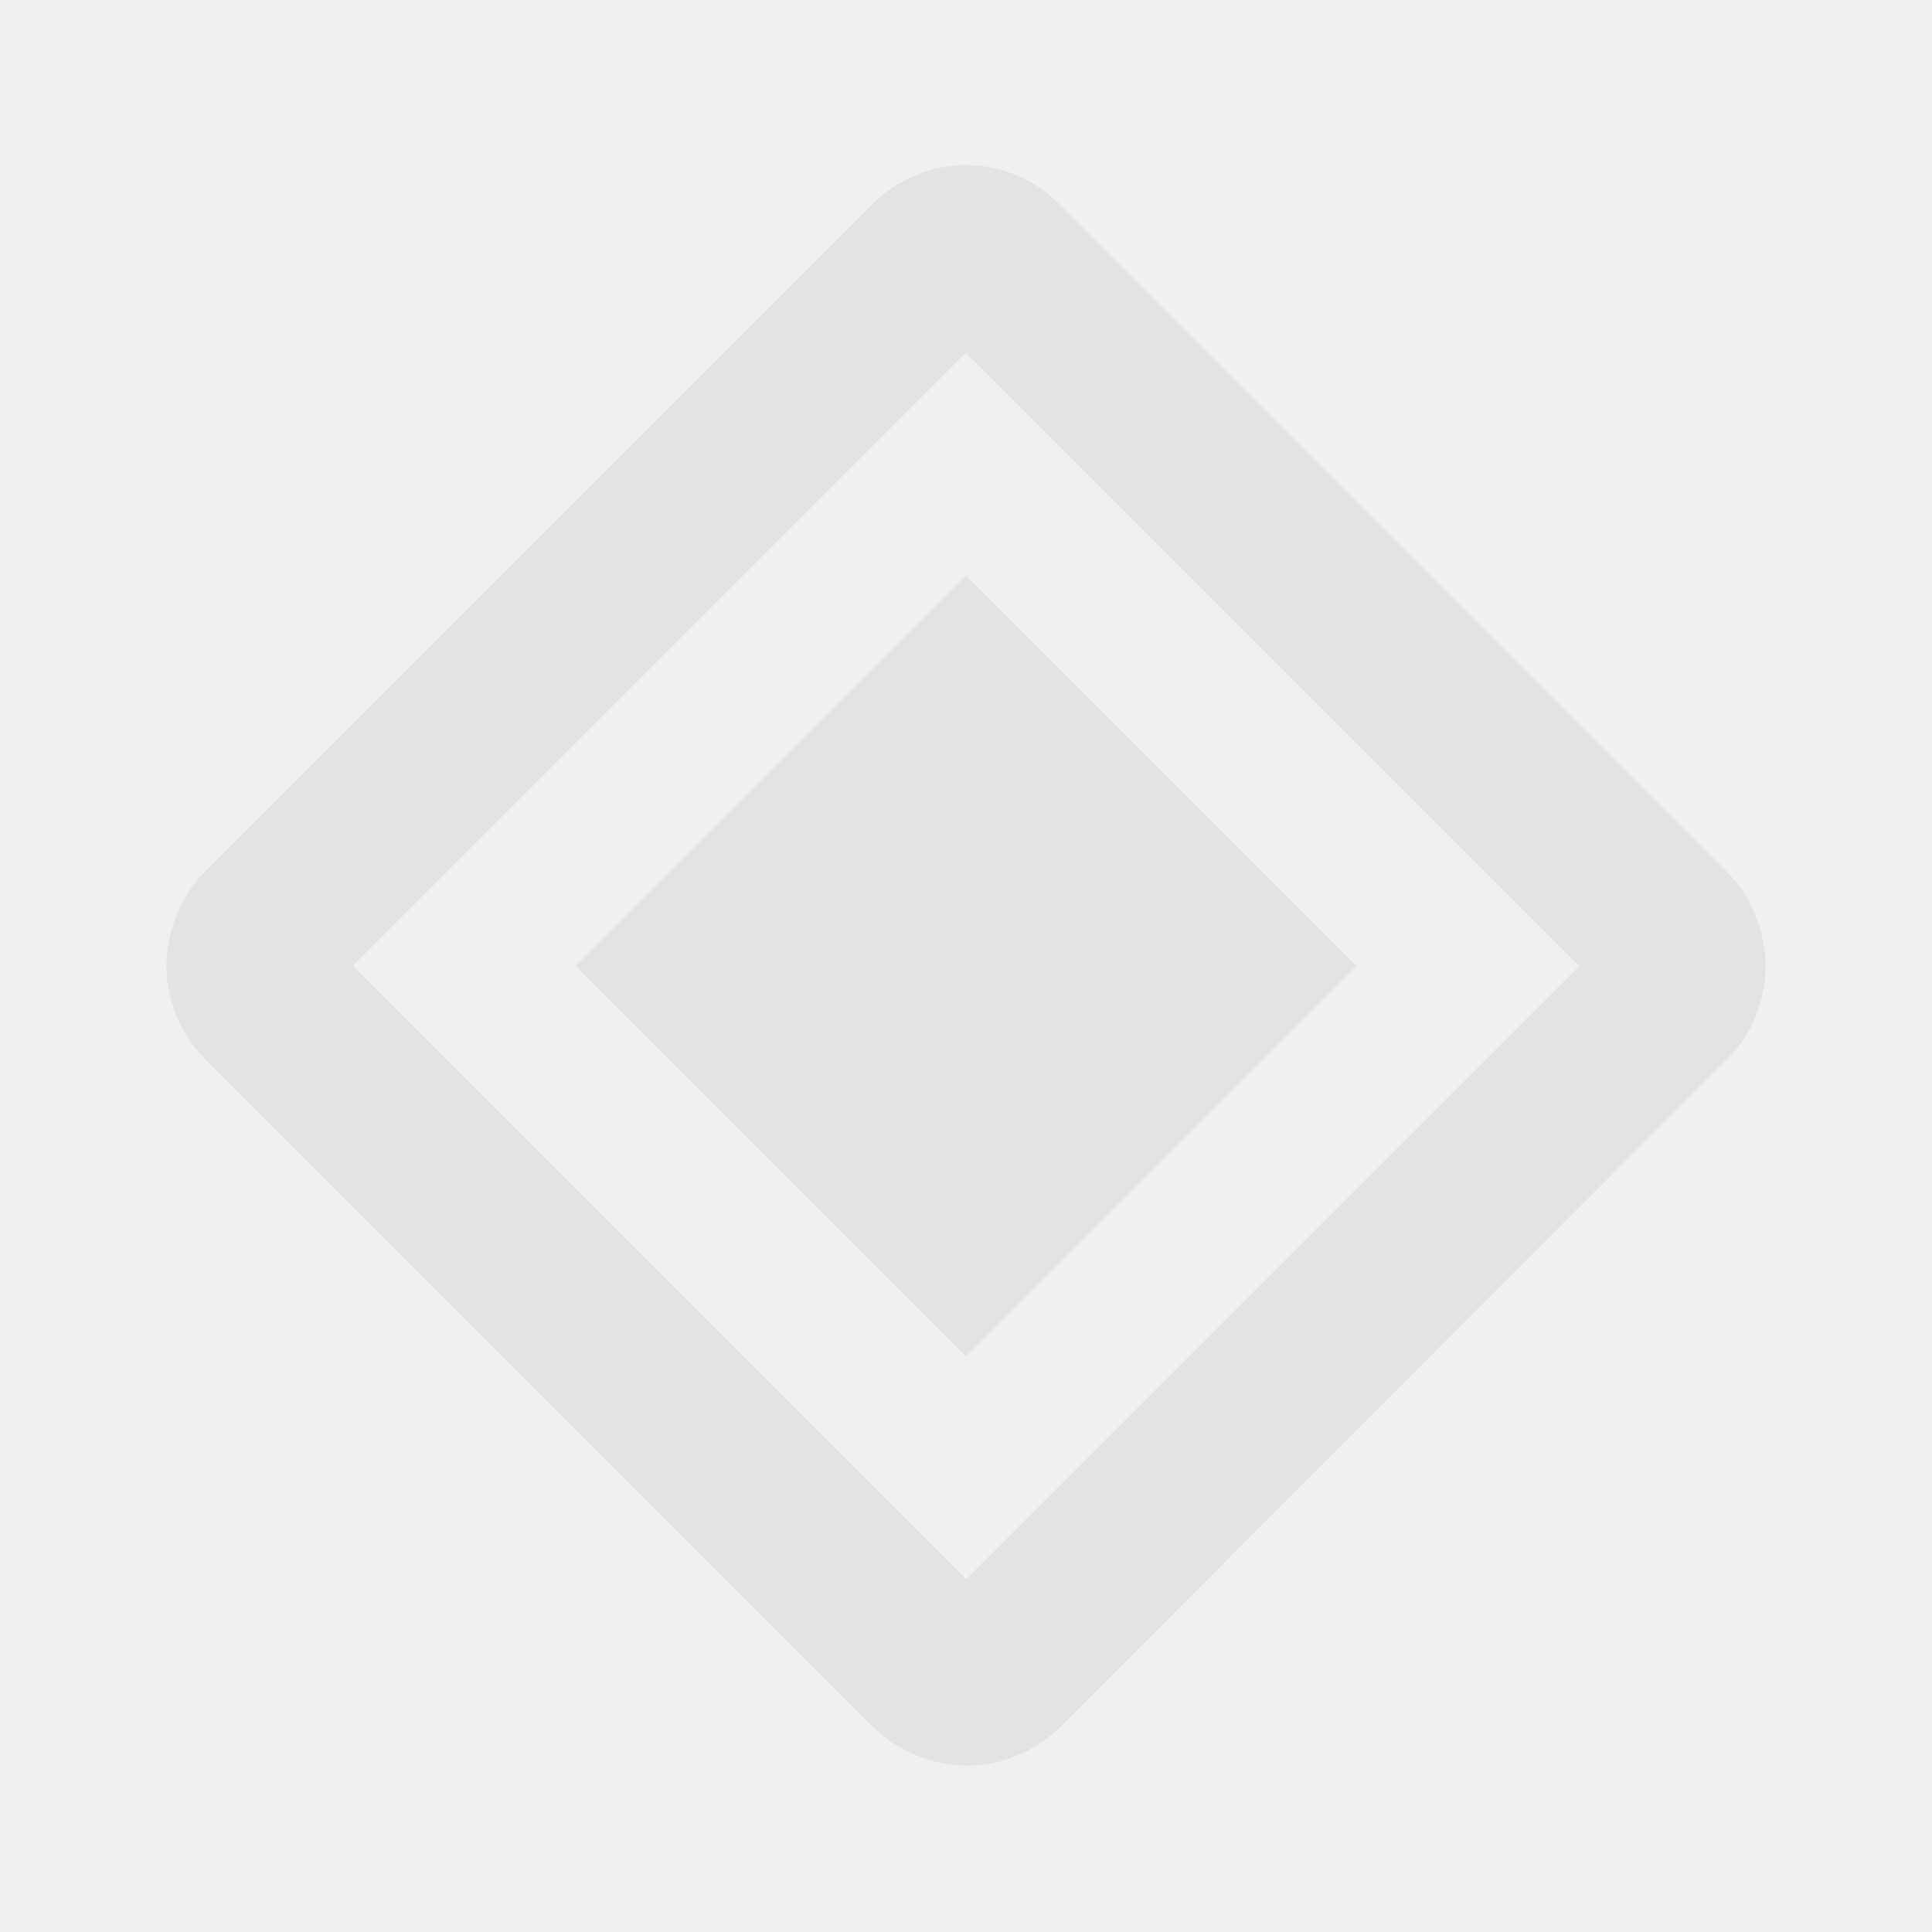
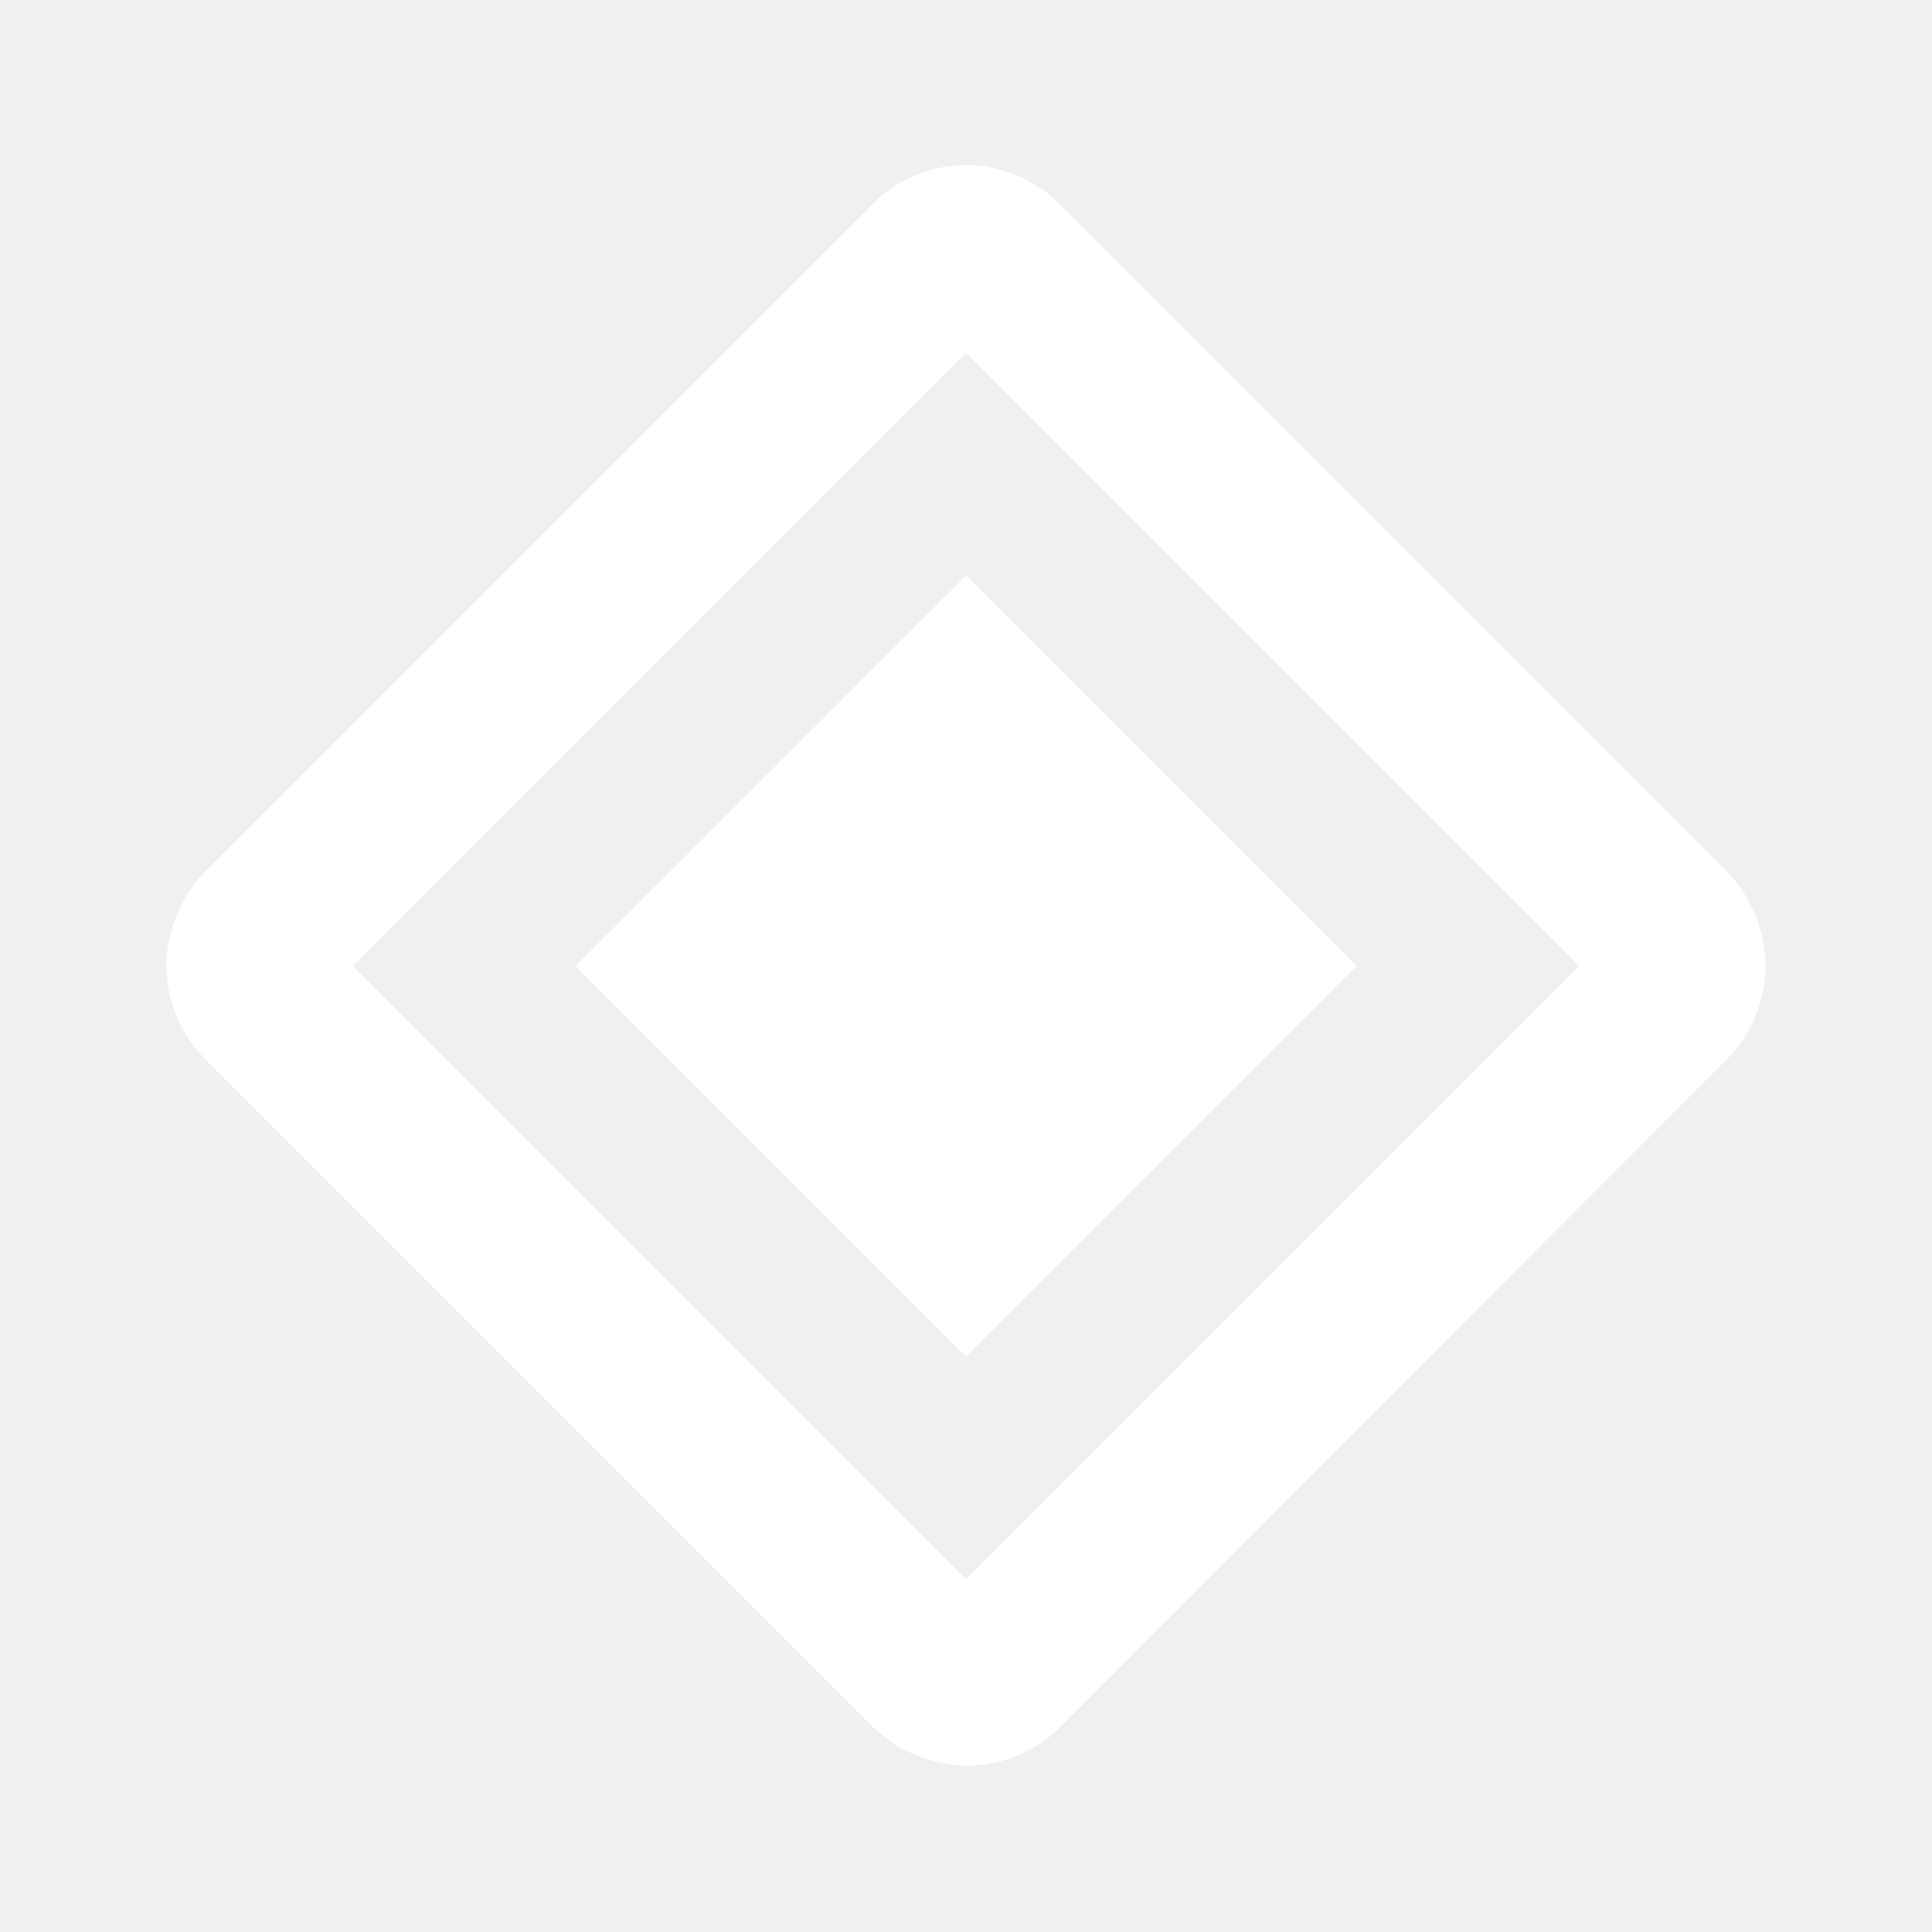
- <svg xmlns="http://www.w3.org/2000/svg" height="40px" viewBox="0 -960 960 960" width="40px" fill="#e3e3e3">
+ <svg xmlns="http://www.w3.org/2000/svg" height="40px" viewBox="0 -960 960 960" width="40px" fill="#ffffff">
  <path d="M480-286 286-480l194-194 194 194-194 194Zm47.33 183.67q-9.66 9.66-22 14.66-12.33 5-24.66 5-12.34 0-25-5-12.67-5-22.34-14.66l-331-331q-9.66-9.67-14.66-22-5-12.34-5-24.67 0-12.33 5-25t14.66-22.33l331.34-331.34Q443-868 455.17-873q12.16-5 24.83-5 12.67 0 24.83 5 12.17 5 21.5 14.33l331.34 331.34q9.66 9.66 14.66 22.33 5 12.67 5 25t-5 25q-5 12.67-14.66 21.67l-330.34 331Zm-47.33-73L784.67-480 480-784.67 175.33-480 480-175.33Z" />
</svg>
